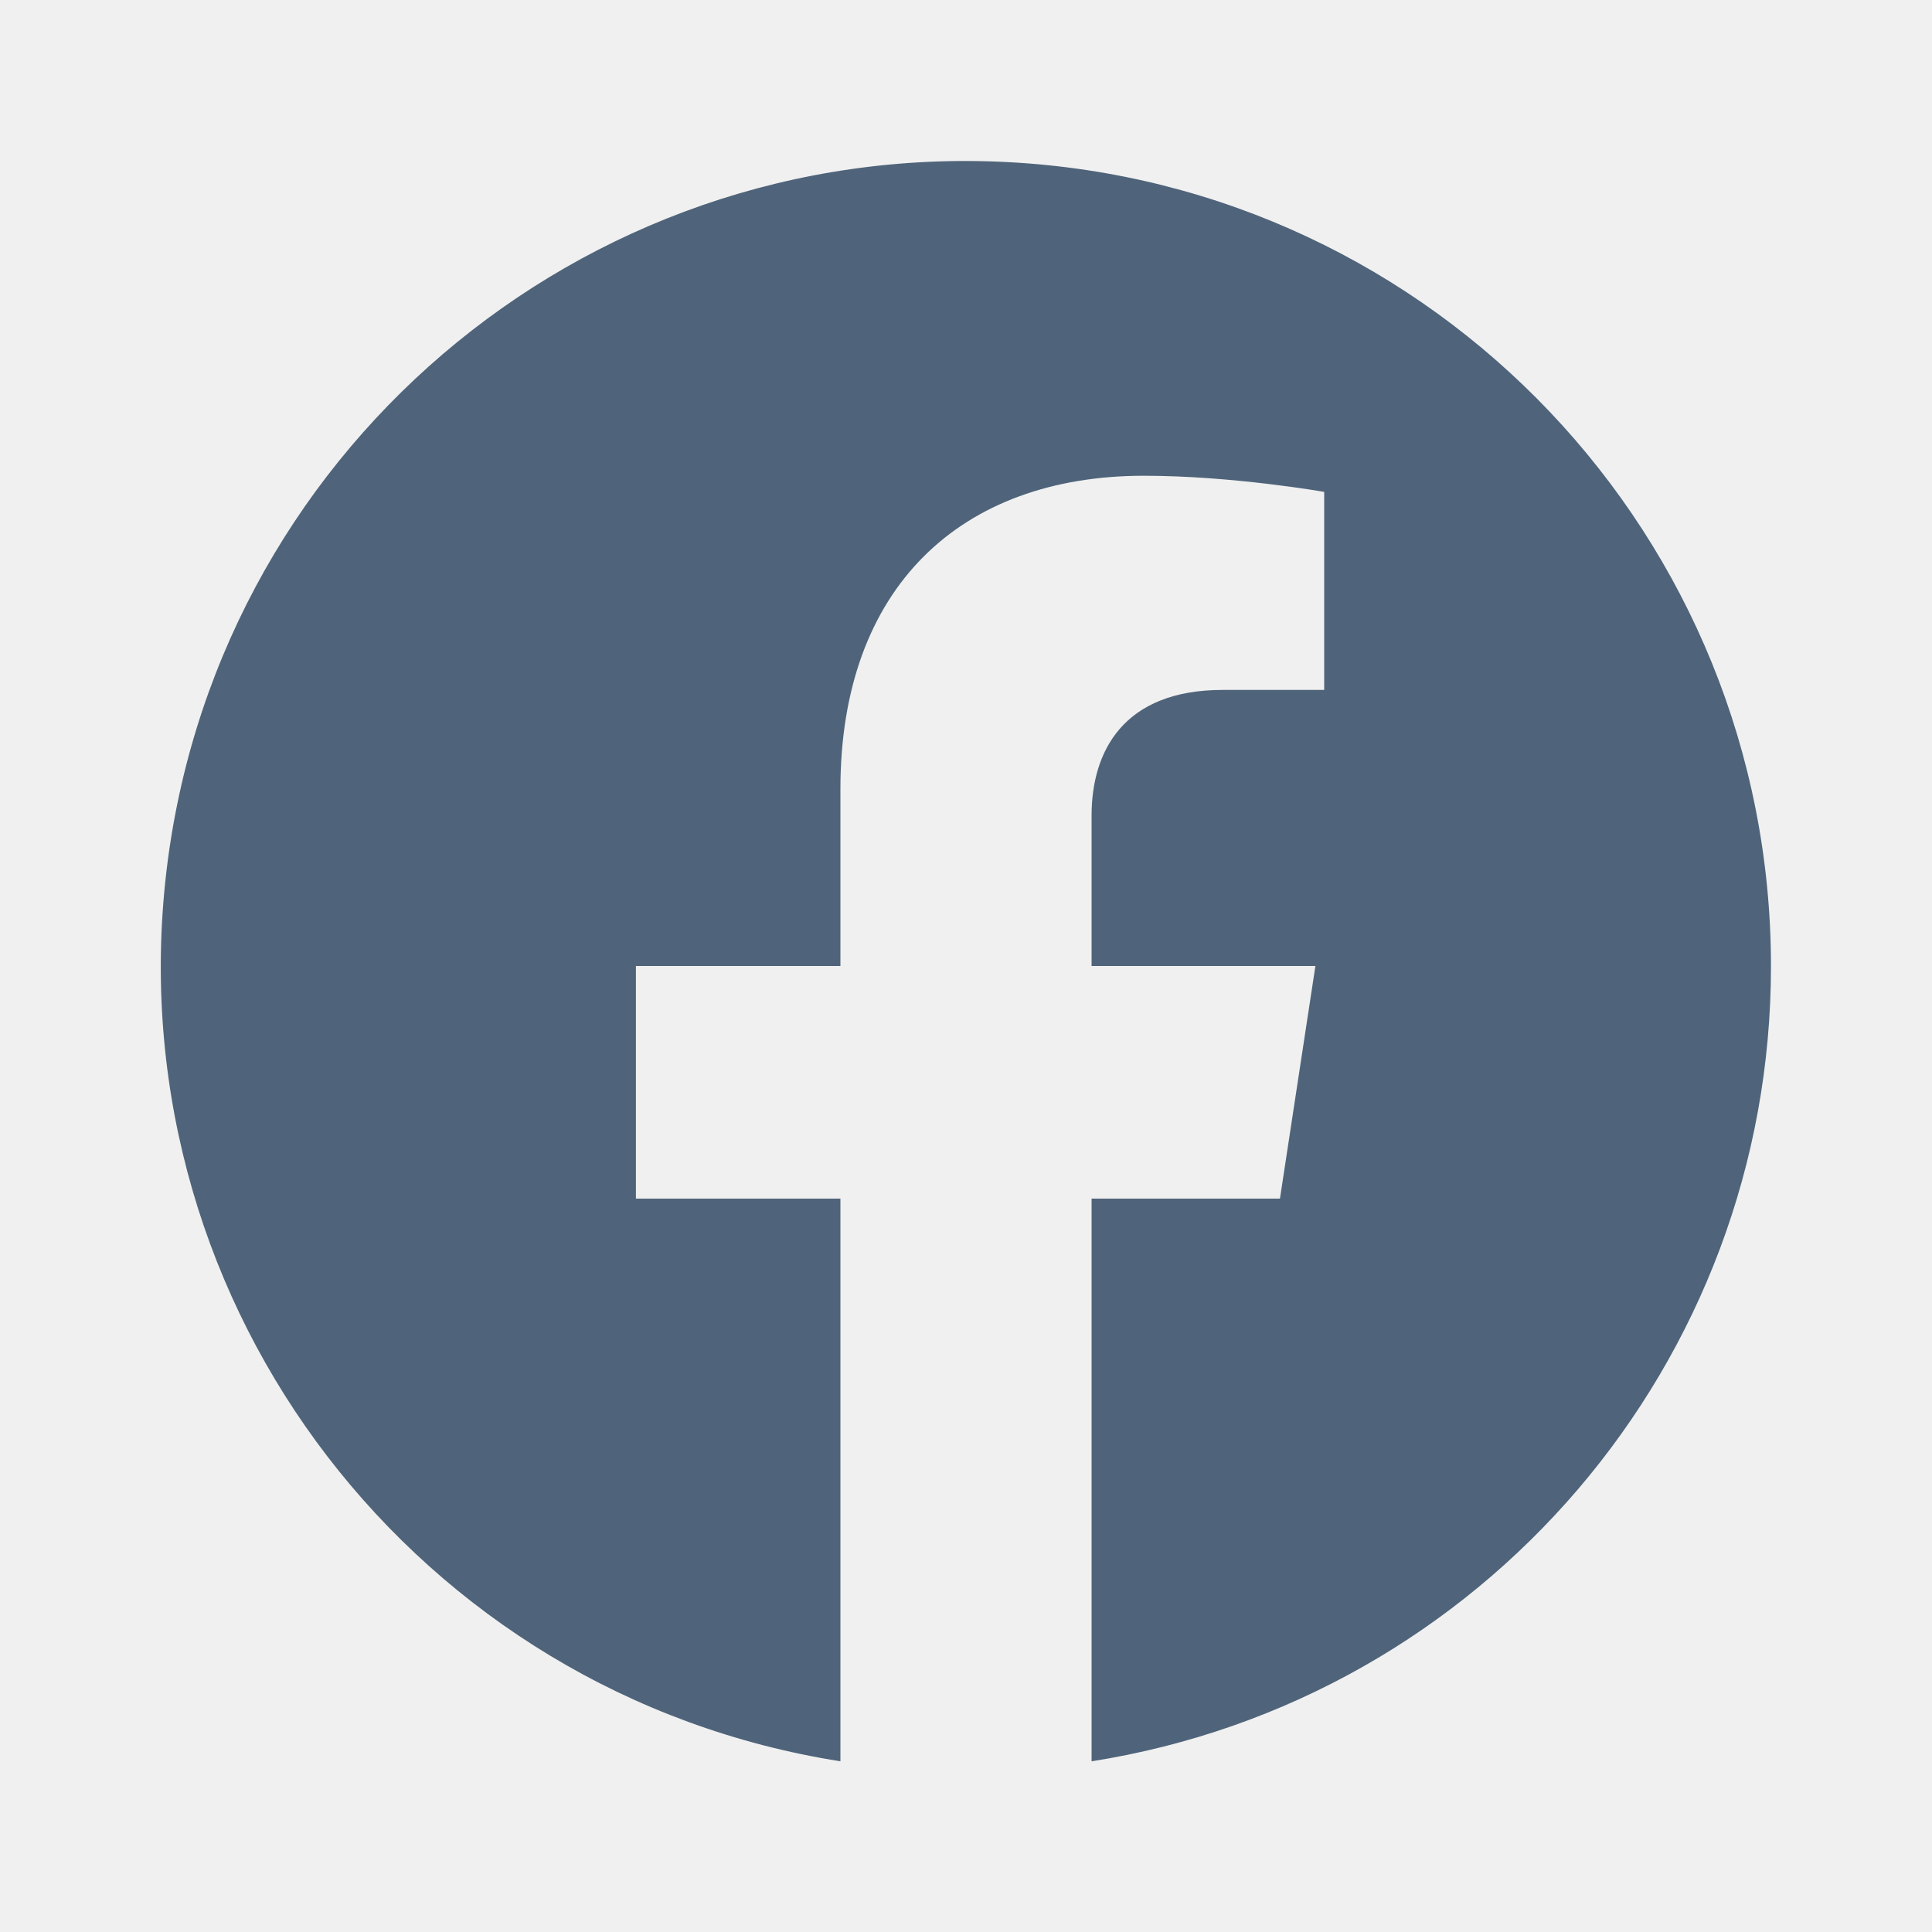
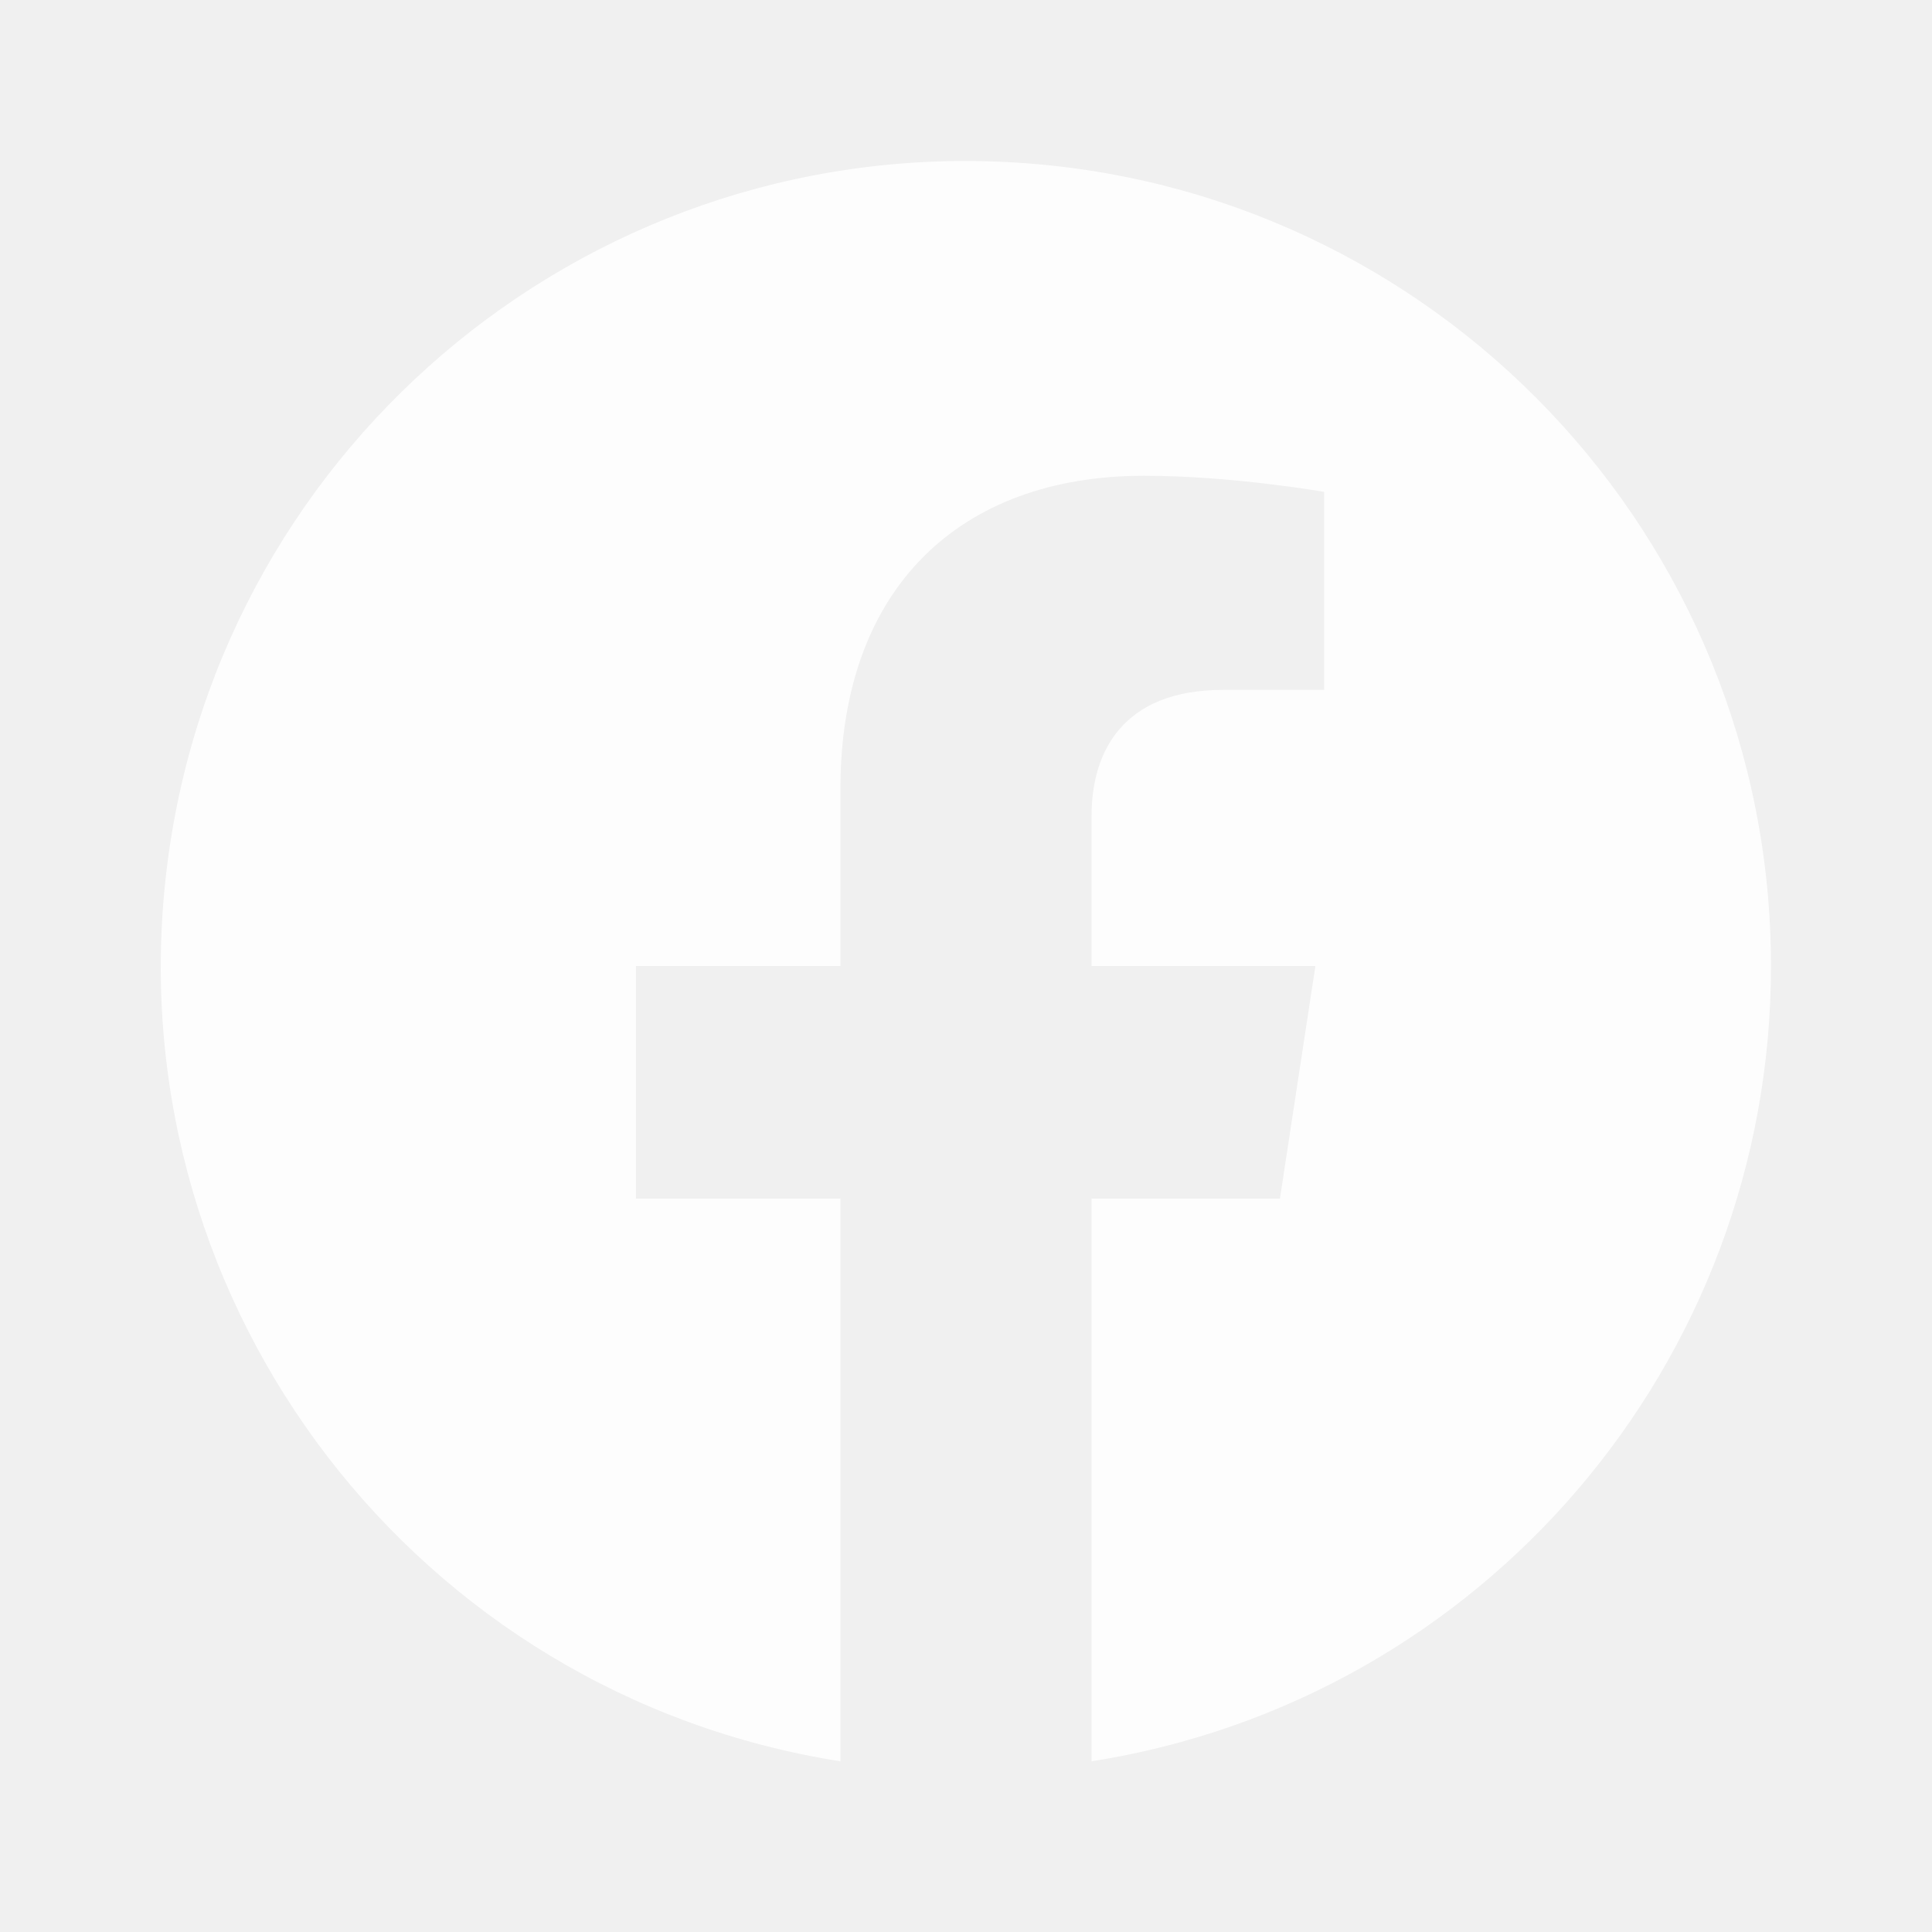
<svg xmlns="http://www.w3.org/2000/svg" width="20" height="20" fill="none" overflow="visible" preserveAspectRatio="none" style="display:block">
-   <path fill="#4F647A" d="M18.333 10A8.334 8.334 0 1 0 8.7 18.233v-5.825H6.583V10H8.7V8.167c0-2.084 1.242-3.242 3.142-3.242.916 0 1.866.167 1.866.167v2.05h-1.05c-1.033 0-1.358.641-1.358 1.3V10h2.317l-.367 2.408H11.3v5.825A8.33 8.33 0 0 0 18.333 10" />
+   <path fill="#fff" fill-opacity=".88" d="M18.333 10A8.334 8.334 0 1 0 8.7 18.233v-5.825H6.583V10H8.7V8.167c0-2.084 1.242-3.242 3.142-3.242.916 0 1.866.167 1.866.167v2.05h-1.05c-1.033 0-1.358.641-1.358 1.3V10h2.317l-.367 2.408H11.3v5.825A8.33 8.33 0 0 0 18.333 10" />
</svg>
